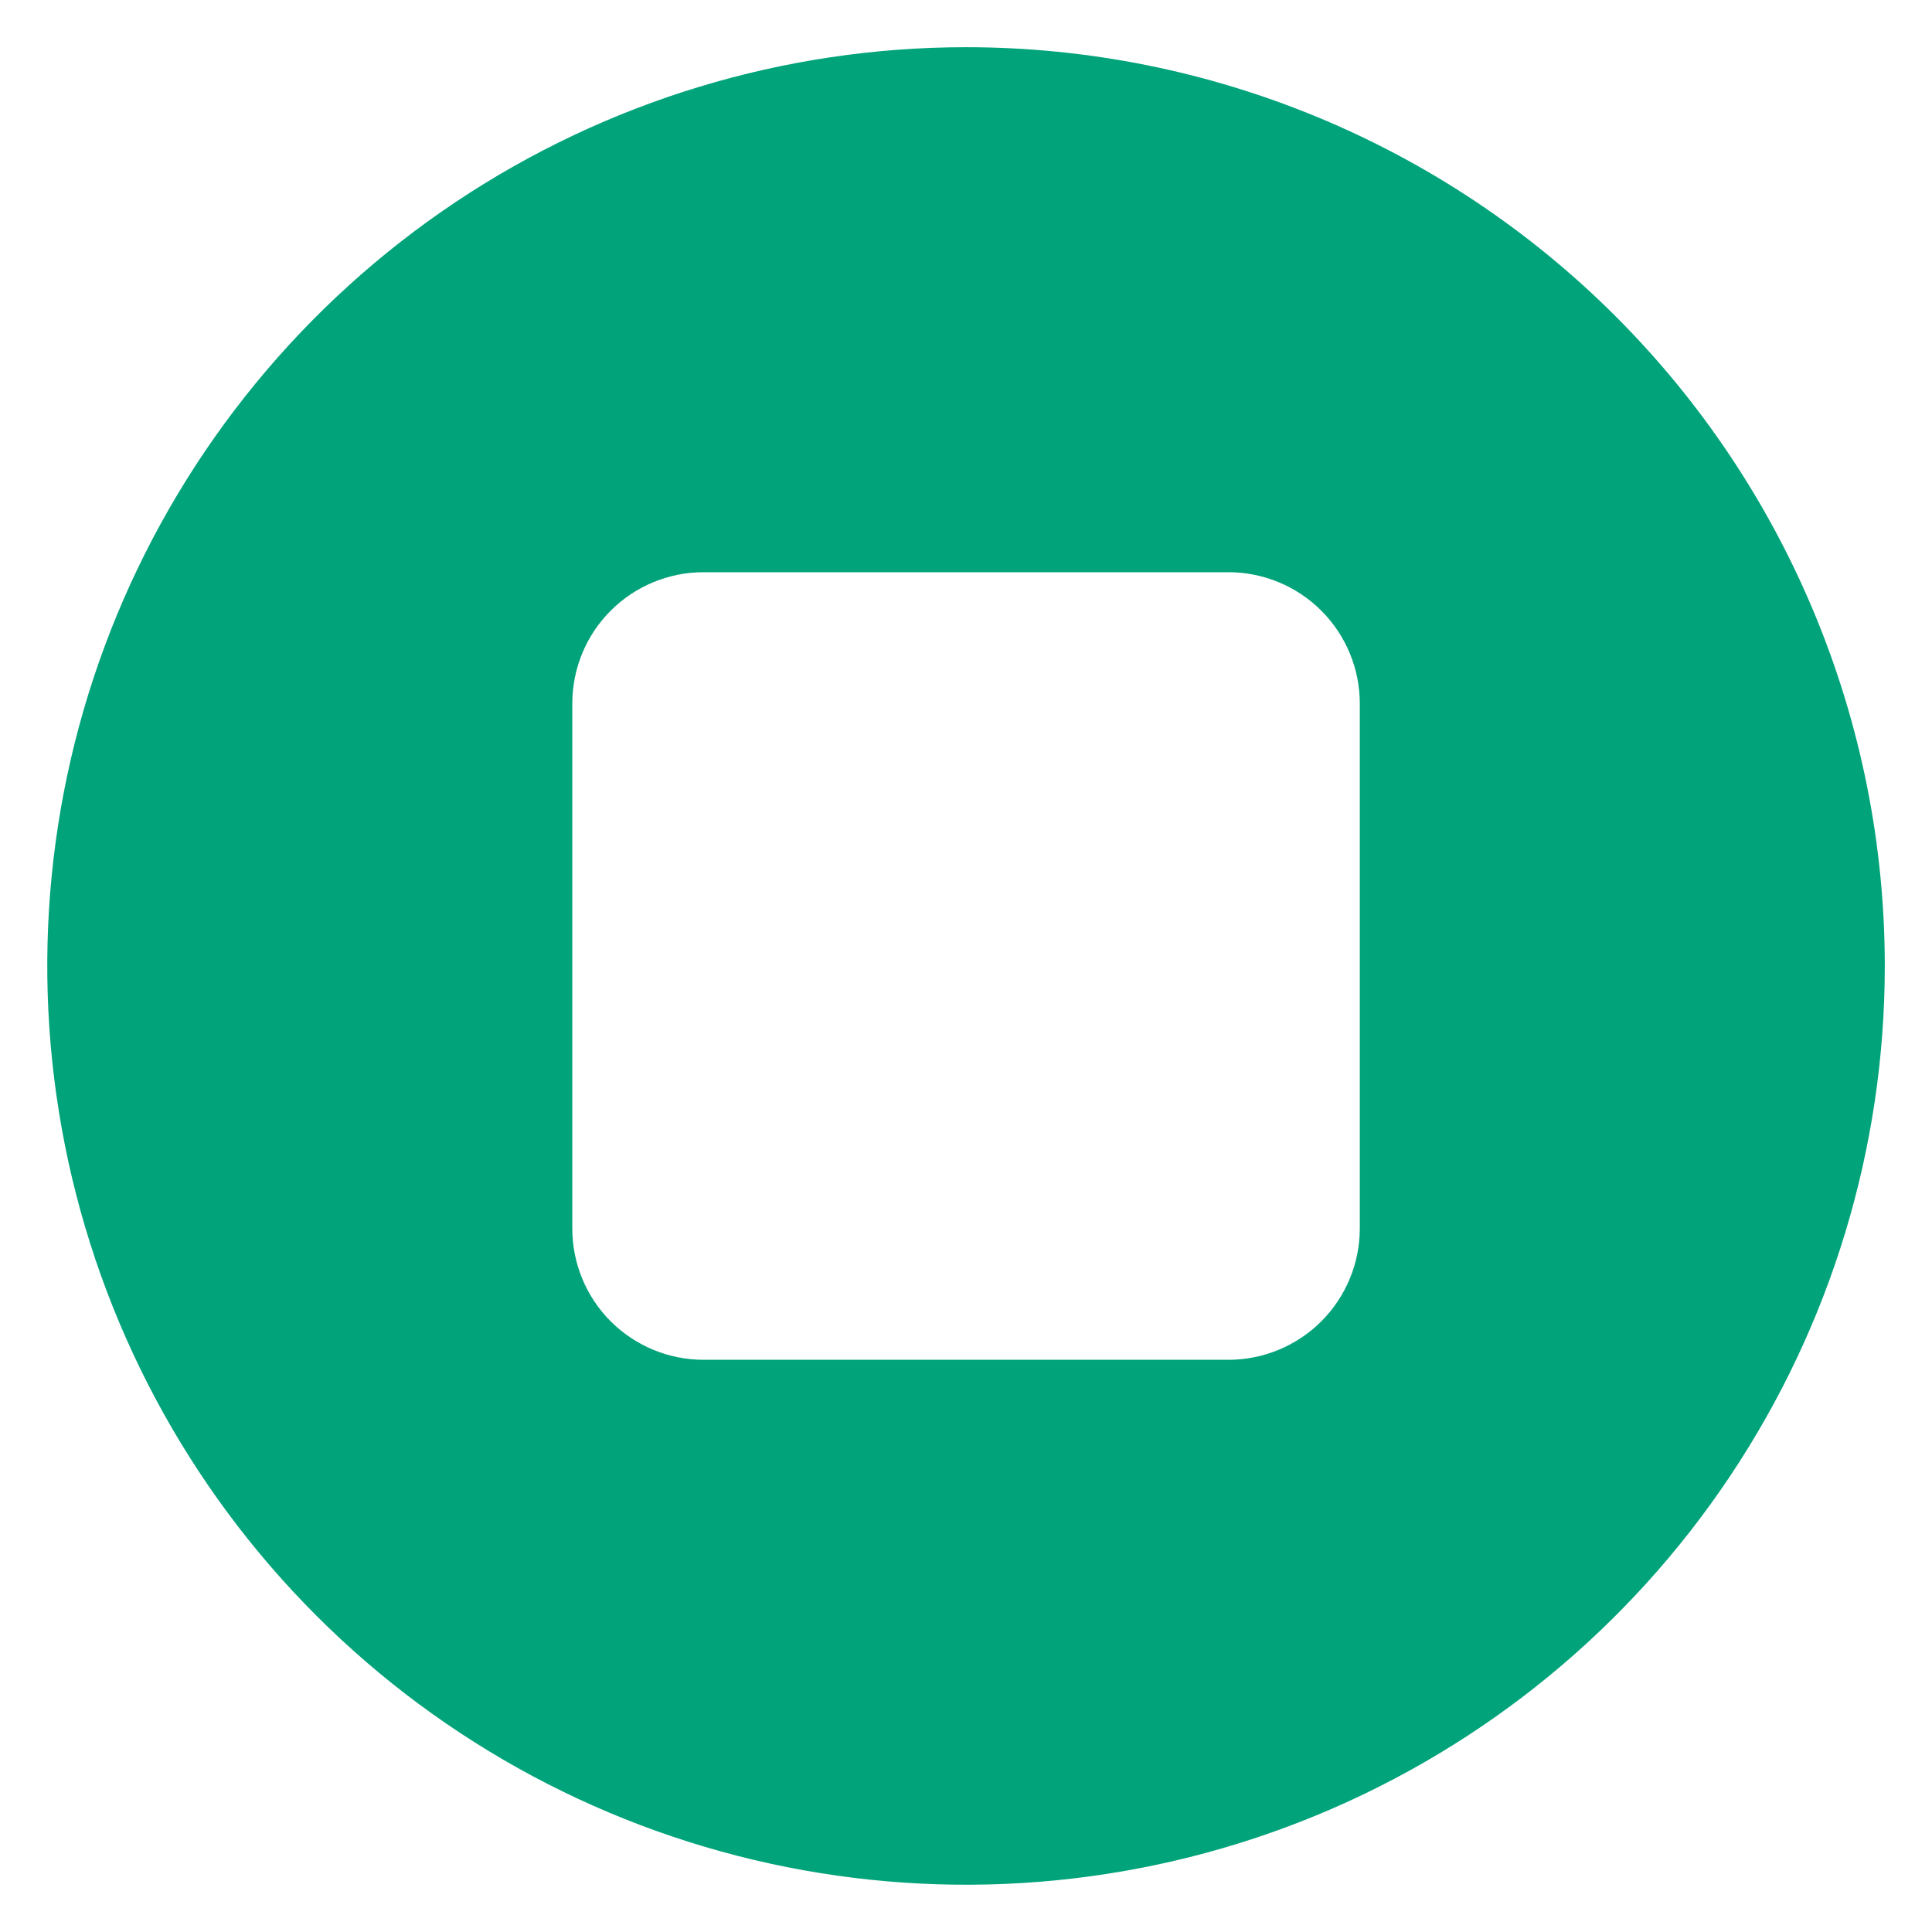
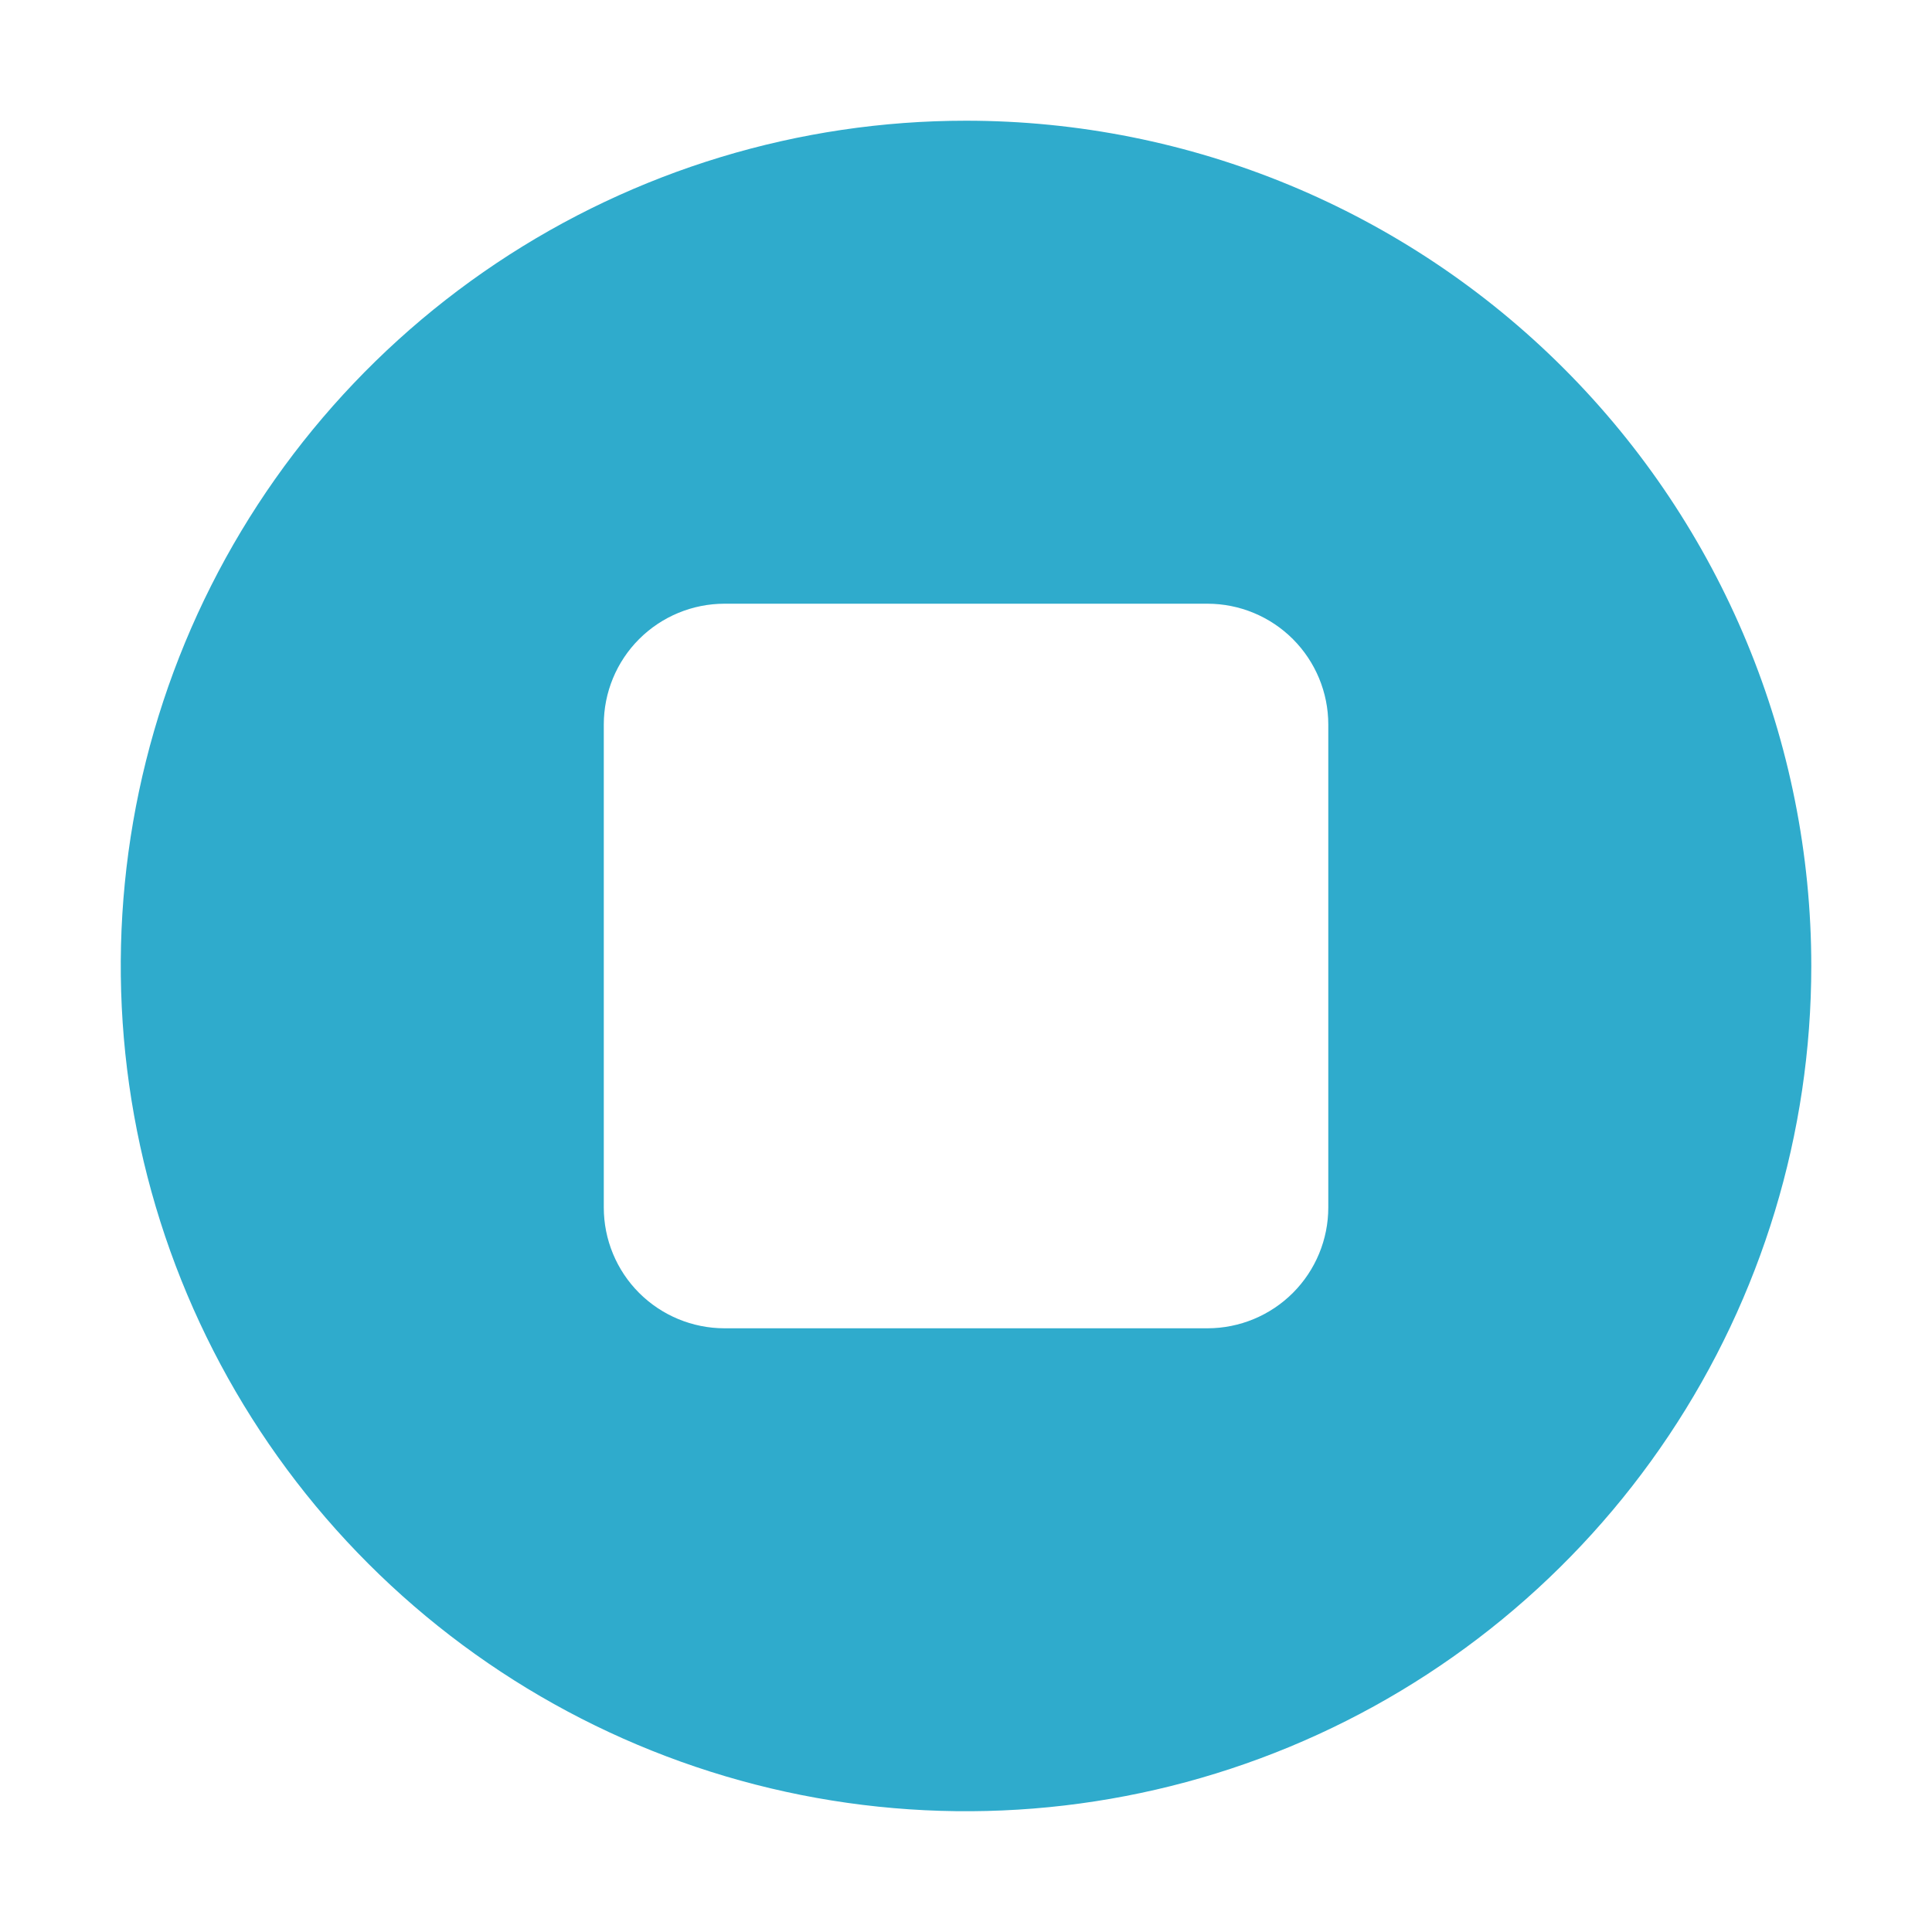
- <svg xmlns="http://www.w3.org/2000/svg" width="23" height="23" viewBox="0 0 23 23" fill="none">
-   <path d="M11.5 0.562C9.337 0.562 7.222 1.204 5.423 2.406C3.625 3.608 2.223 5.316 1.395 7.314C0.567 9.313 0.351 11.512 0.773 13.634C1.195 15.755 2.236 17.704 3.766 19.234C5.296 20.764 7.245 21.805 9.366 22.227C11.488 22.649 13.687 22.433 15.686 21.605C17.684 20.777 19.392 19.375 20.594 17.576C21.796 15.778 22.438 13.663 22.438 11.5C22.438 8.599 21.285 5.817 19.234 3.766C17.183 1.715 14.401 0.562 11.5 0.562ZM16.188 14.625C16.188 15.039 16.023 15.437 15.73 15.73C15.437 16.023 15.039 16.188 14.625 16.188H8.375C7.961 16.188 7.563 16.023 7.27 15.73C6.977 15.437 6.813 15.039 6.813 14.625V8.375C6.813 7.961 6.977 7.563 7.27 7.27C7.563 6.977 7.961 6.812 8.375 6.812H14.625C15.039 6.812 15.437 6.977 15.73 7.27C16.023 7.563 16.188 7.961 16.188 8.375V14.625Z" fill="#01A37A" />
+ <svg xmlns="http://www.w3.org/2000/svg" width="25" height="25" viewBox="0 0 25 25" fill="none">
+   <path d="M12.5 1.562C10.337 1.562 8.222 2.204 6.423 3.406C4.625 4.608 3.223 6.316 2.395 8.314C1.567 10.313 1.351 12.512 1.773 14.634C2.195 16.756 3.236 18.704 4.766 20.234C6.296 21.764 8.245 22.805 10.366 23.227C12.488 23.649 14.687 23.433 16.686 22.605C18.684 21.777 20.392 20.375 21.594 18.576C22.796 16.778 23.438 14.663 23.438 12.5C23.438 9.599 22.285 6.817 20.234 4.766C18.183 2.715 15.401 1.562 12.5 1.562ZM17.188 15.625C17.188 16.039 17.023 16.437 16.73 16.73C16.437 17.023 16.039 17.188 15.625 17.188H9.375C8.961 17.188 8.563 17.023 8.27 16.73C7.977 16.437 7.813 16.039 7.813 15.625V9.375C7.813 8.961 7.977 8.563 8.27 8.27C8.563 7.977 8.961 7.812 9.375 7.812H15.625C16.039 7.812 16.437 7.977 16.73 8.27C17.023 8.563 17.188 8.961 17.188 9.375V15.625Z" fill="#2FABCC" />
</svg>
